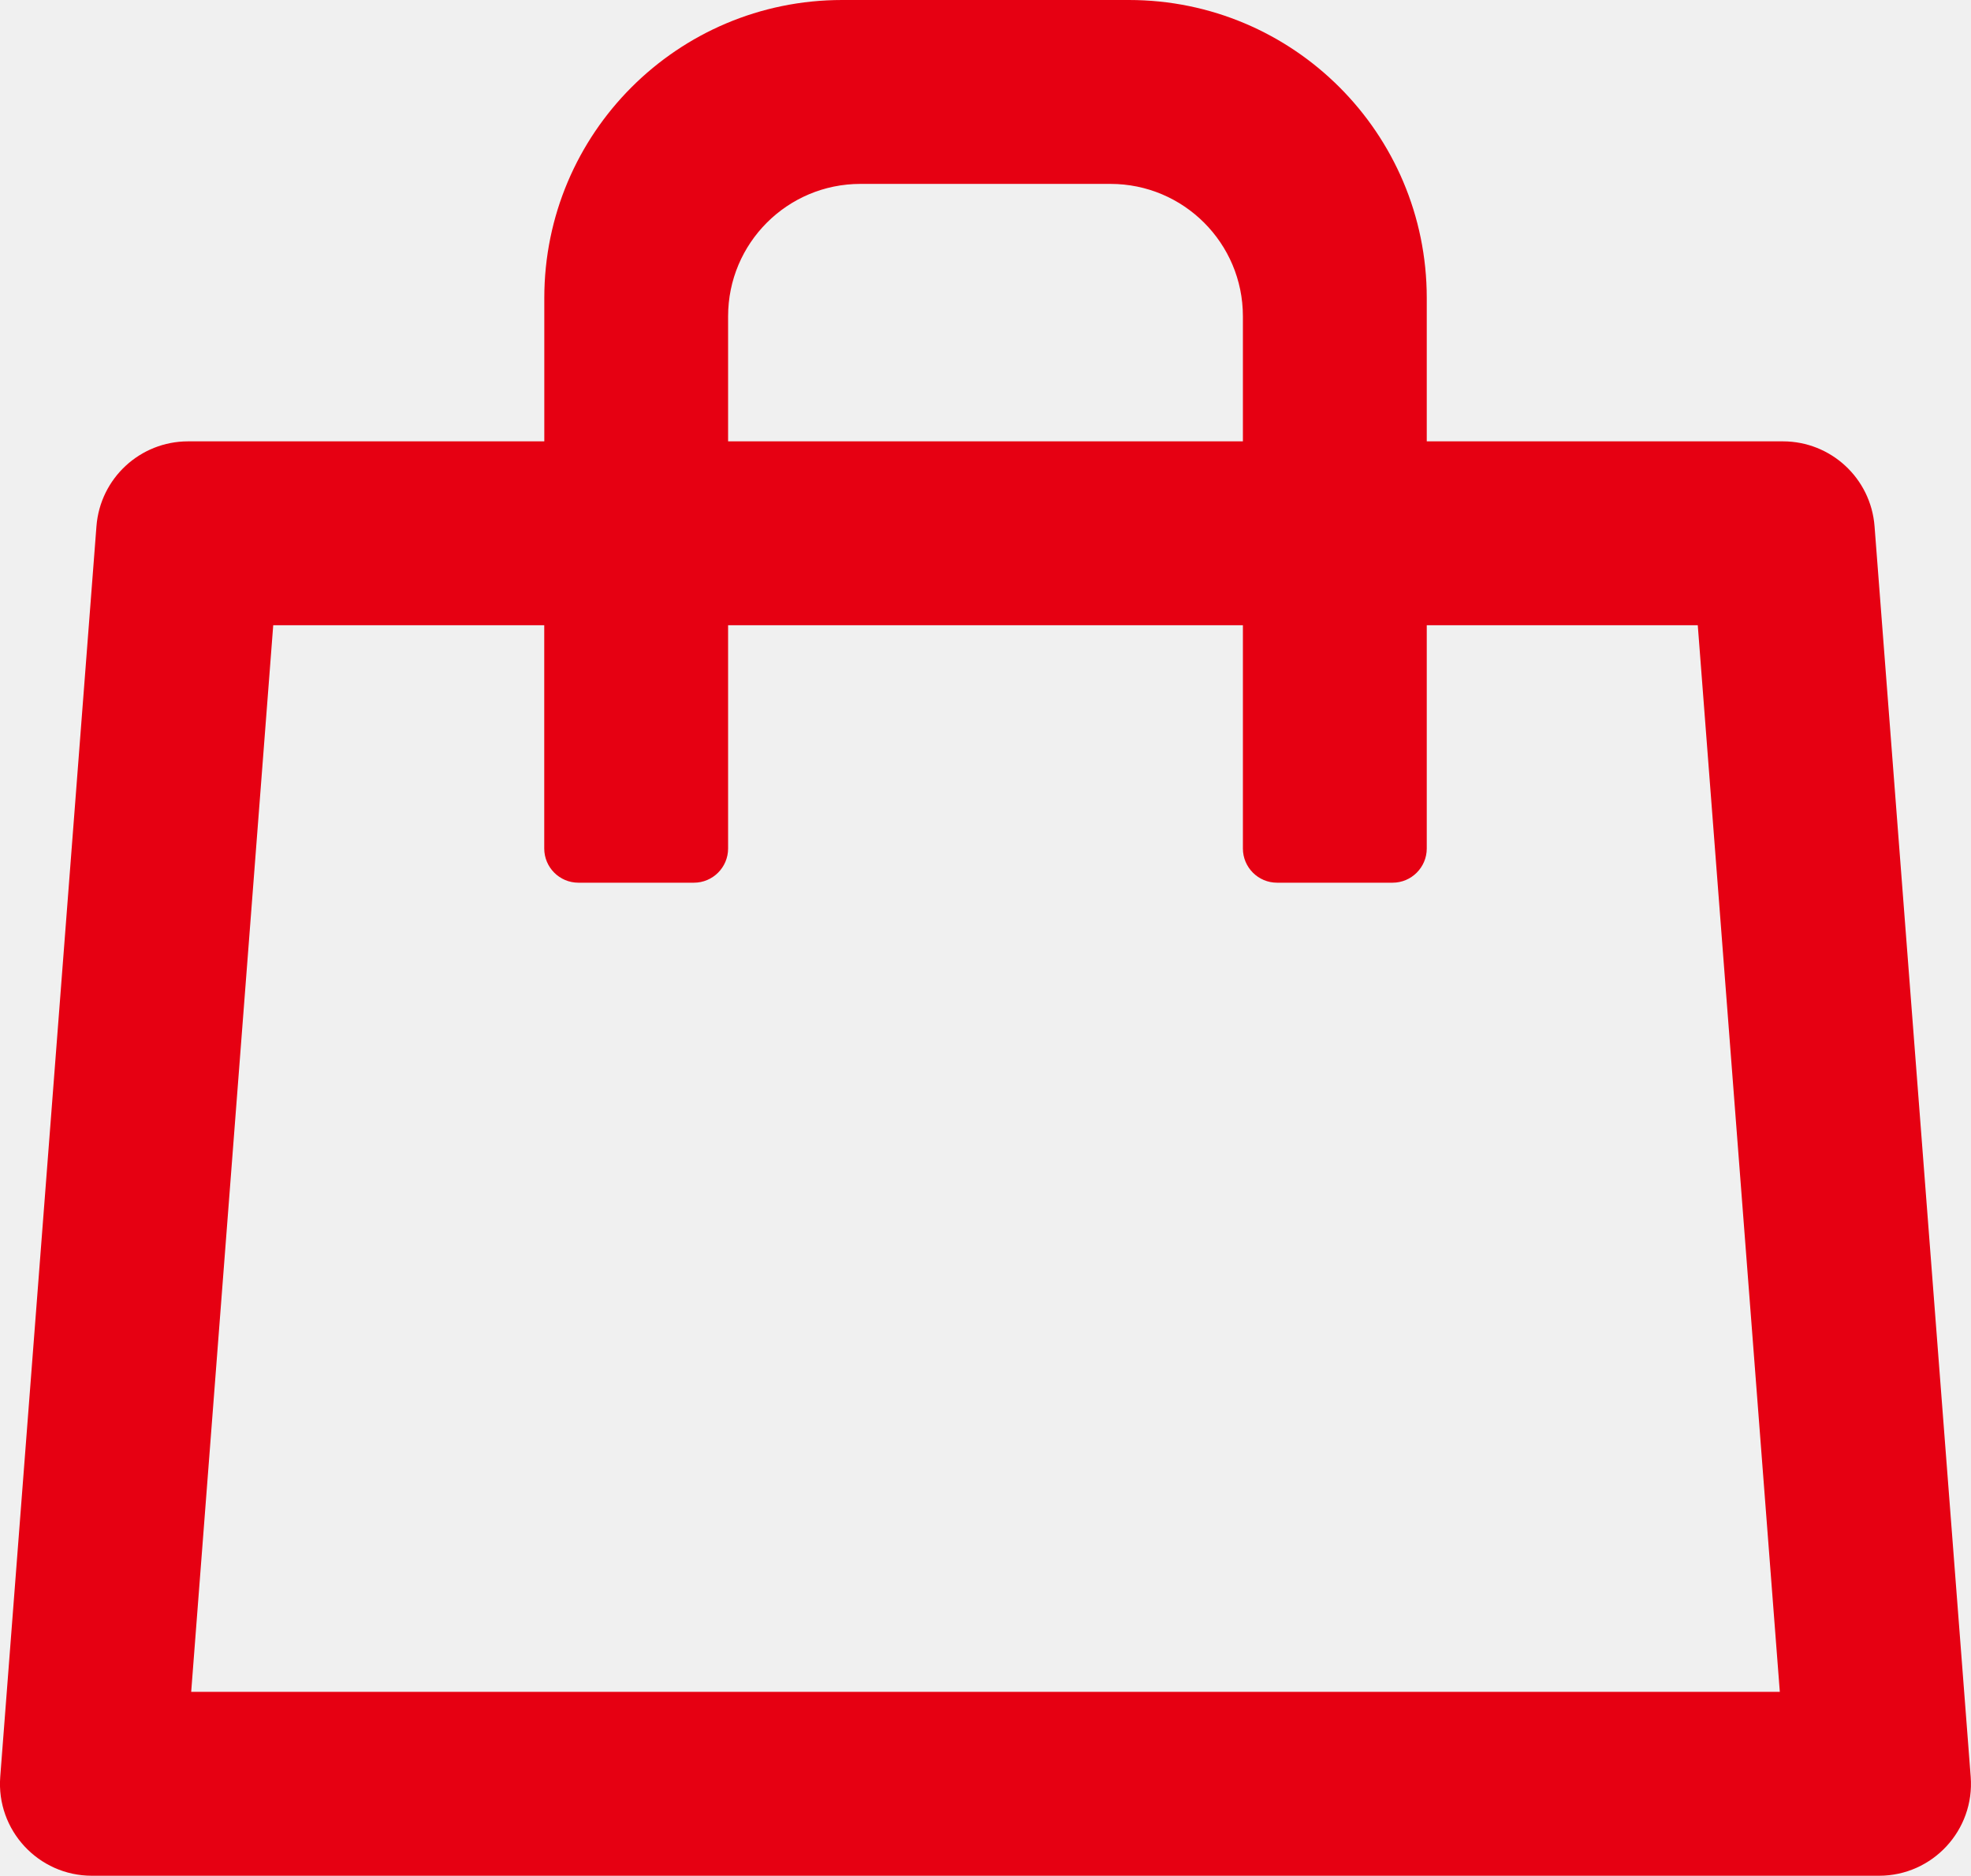
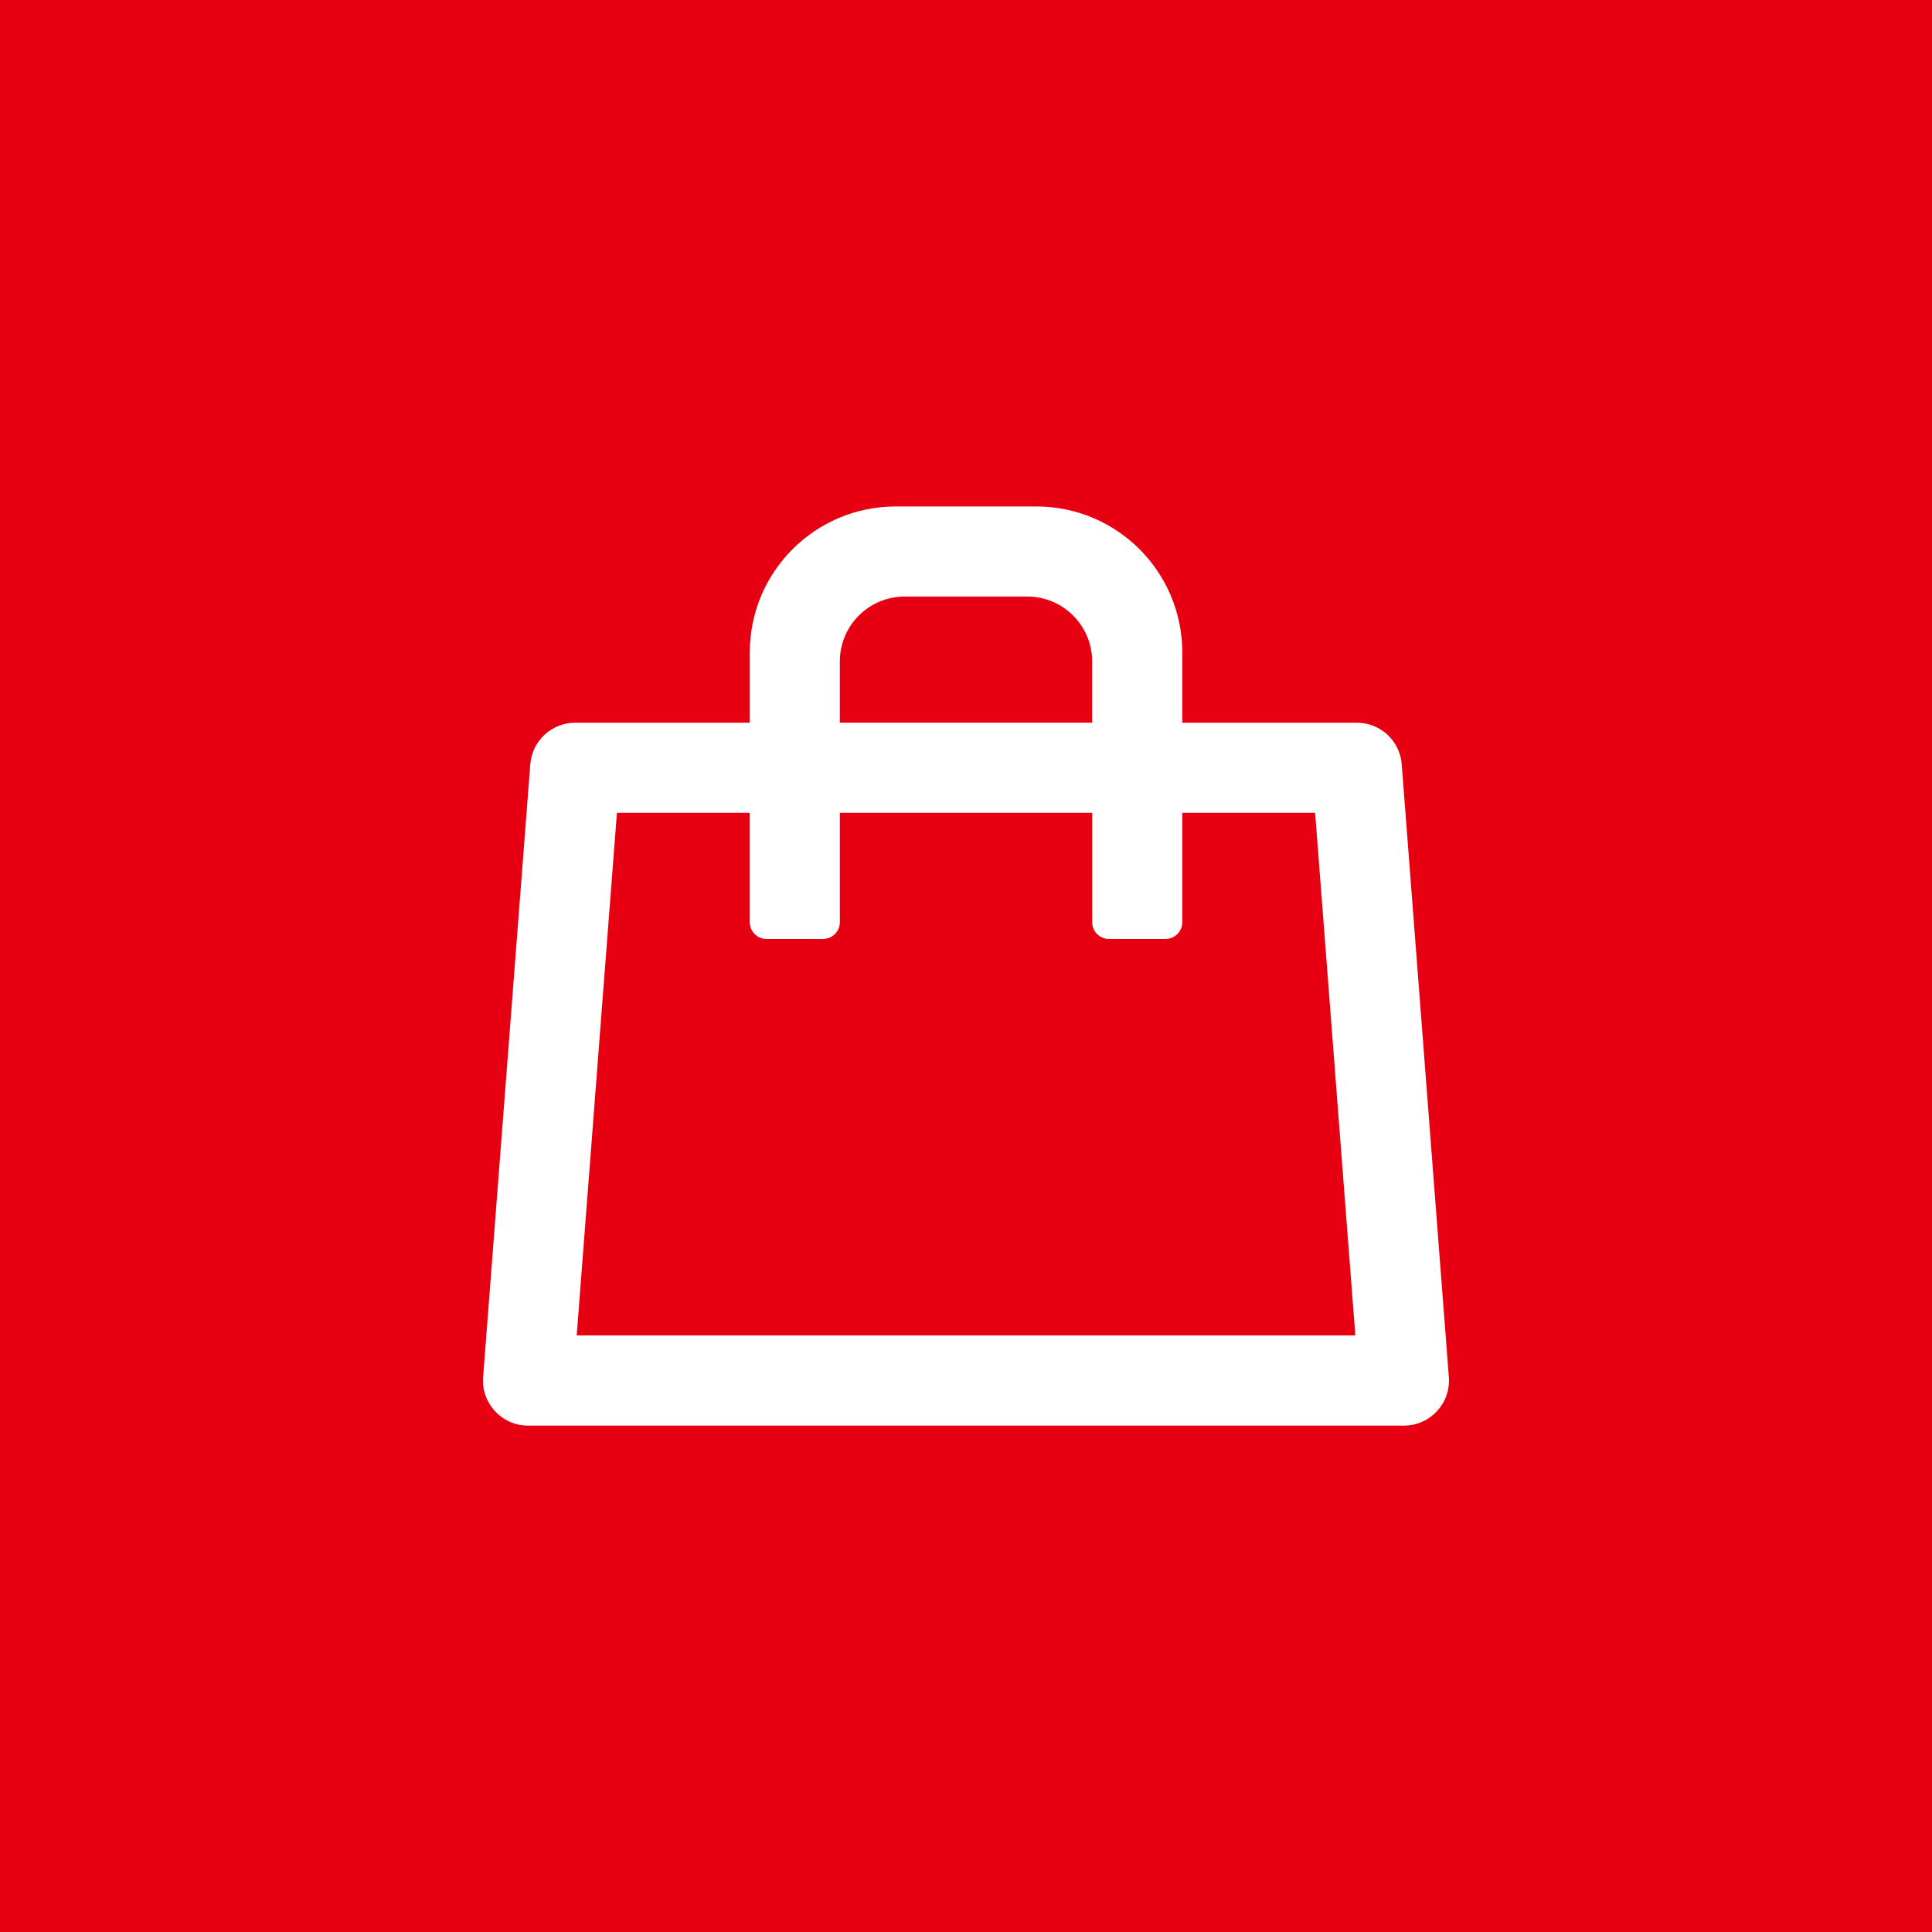
- <svg xmlns="http://www.w3.org/2000/svg" id="b" data-name="Layer 2" viewBox="0 0 320 304.48">
-   <g id="c" data-name="Layer 1">
-     <path d="M31.04,274.62l13.32-173.13h44v36.24c0,3.06,2.48,5.55,5.55,5.55h18.75c3.06,0,5.55-2.49,5.55-5.55v-36.24h83.58v36.24c0,3.06,2.48,5.55,5.55,5.55h18.75c3.06,0,5.55-2.49,5.55-5.55v-36.24h44l13.32,173.13H31.04ZM118.21,51.34c0-11.87,9.62-21.49,21.49-21.49h40.59c11.87,0,21.5,9.62,21.5,21.49v20.3h-83.58v-20.3ZM304.34,85.42c-.6-7.78-7.08-13.78-14.88-13.78h-57.82v-23.28c0-26.71-21.65-48.36-48.35-48.36h-46.57c-26.71,0-48.35,21.65-48.35,48.36v23.28H30.54c-7.8,0-14.28,6-14.88,13.78L.04,288.4c-.67,8.67,6.19,16.07,14.88,16.07h290.15c8.69,0,15.55-7.4,14.88-16.07l-15.61-202.98Z" fill="#e60012" />
-   </g>
+ <svg xmlns="http://www.w3.org/2000/svg" id="a" data-name="Layer 1" viewBox="0 0 512 512">
+   <rect width="512" height="512" fill="#e60012" />
+   <path d="M152.83,353.91l10.66-138.51h35.2v28.99c0,2.45,1.98,4.44,4.44,4.44h15c2.45,0,4.44-1.99,4.44-4.44v-28.99h66.87v28.99c0,2.45,1.98,4.44,4.44,4.44h15c2.45,0,4.44-1.99,4.44-4.44v-28.99h35.2l10.66,138.51h-206.34ZM222.57,175.28c0-9.5,7.7-17.19,17.19-17.19h32.47c9.5,0,17.2,7.7,17.2,17.19v16.24h-66.87v-16.24ZM371.48,202.55c-.48-6.22-5.66-11.02-11.9-11.02h-46.26v-18.62c0-21.37-17.32-38.69-38.68-38.69h-37.26c-21.37,0-38.68,17.32-38.68,38.69v18.62h-46.27c-6.24,0-11.42,4.8-11.9,11.02l-12.5,162.39c-.54,6.94,4.95,12.86,11.9,12.86h232.13c6.95,0,12.44-5.92,11.9-12.86l-12.49-162.39h0Z" fill="#fff" />
</svg>
